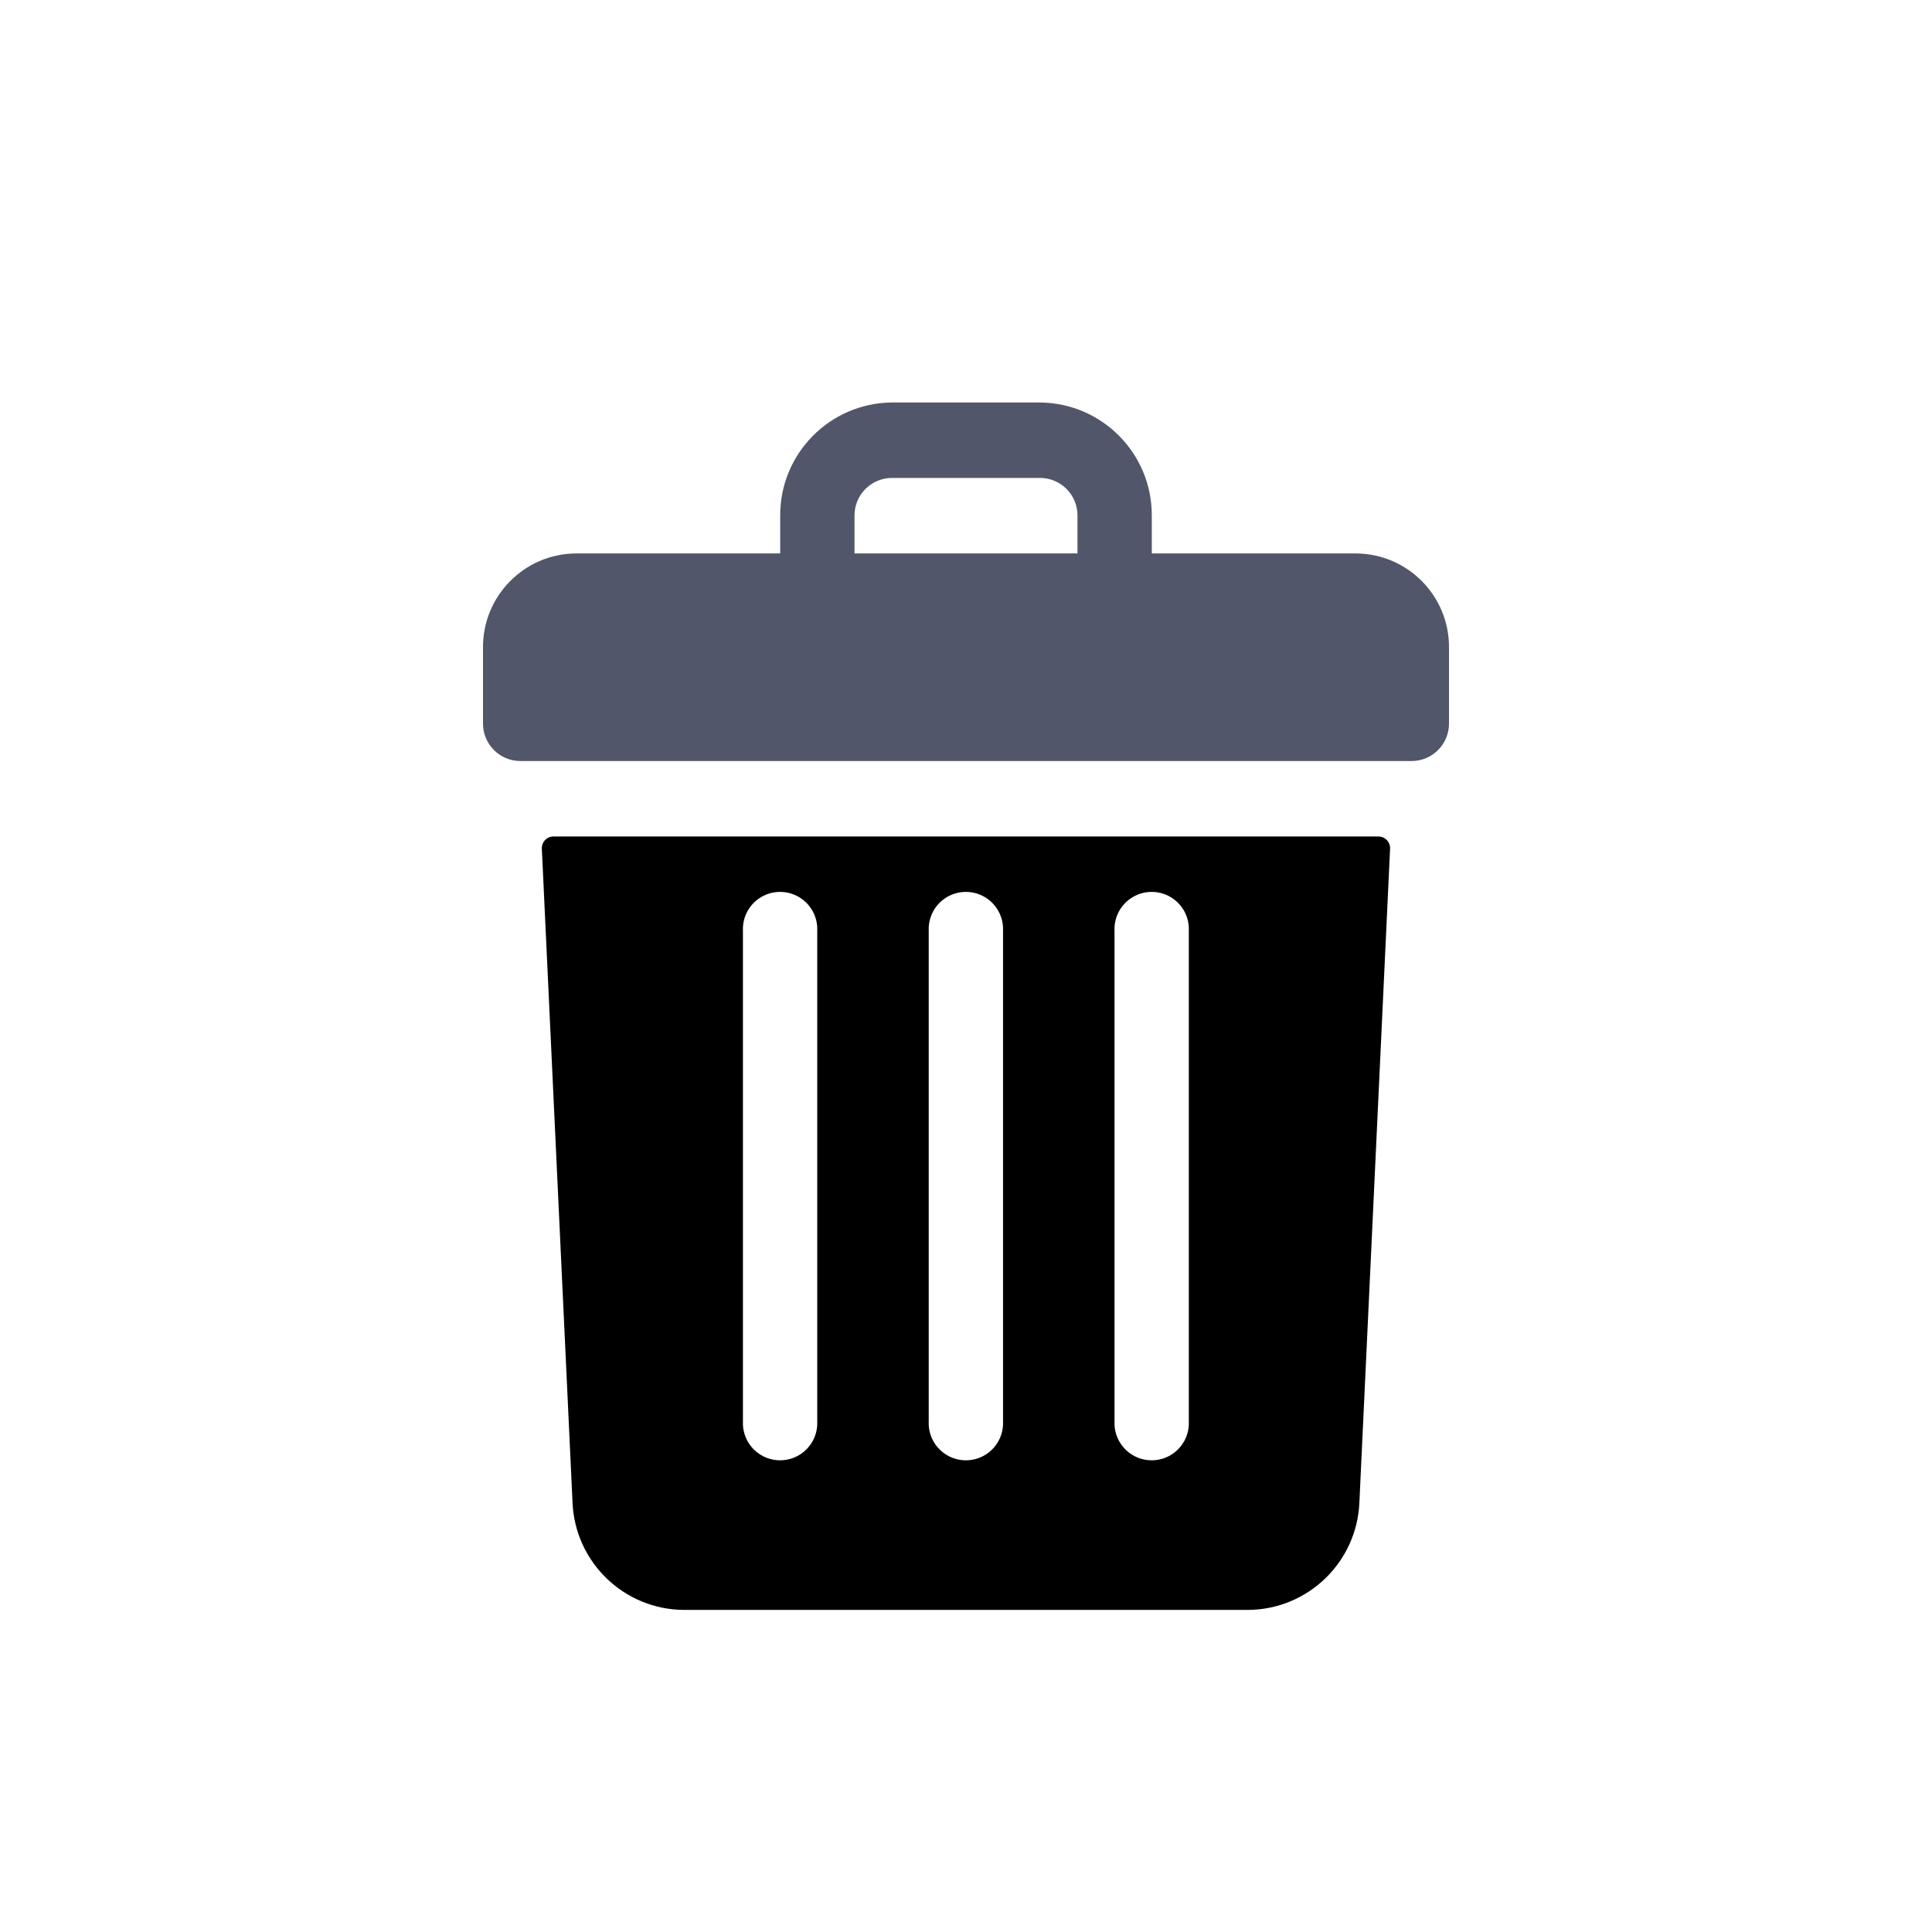
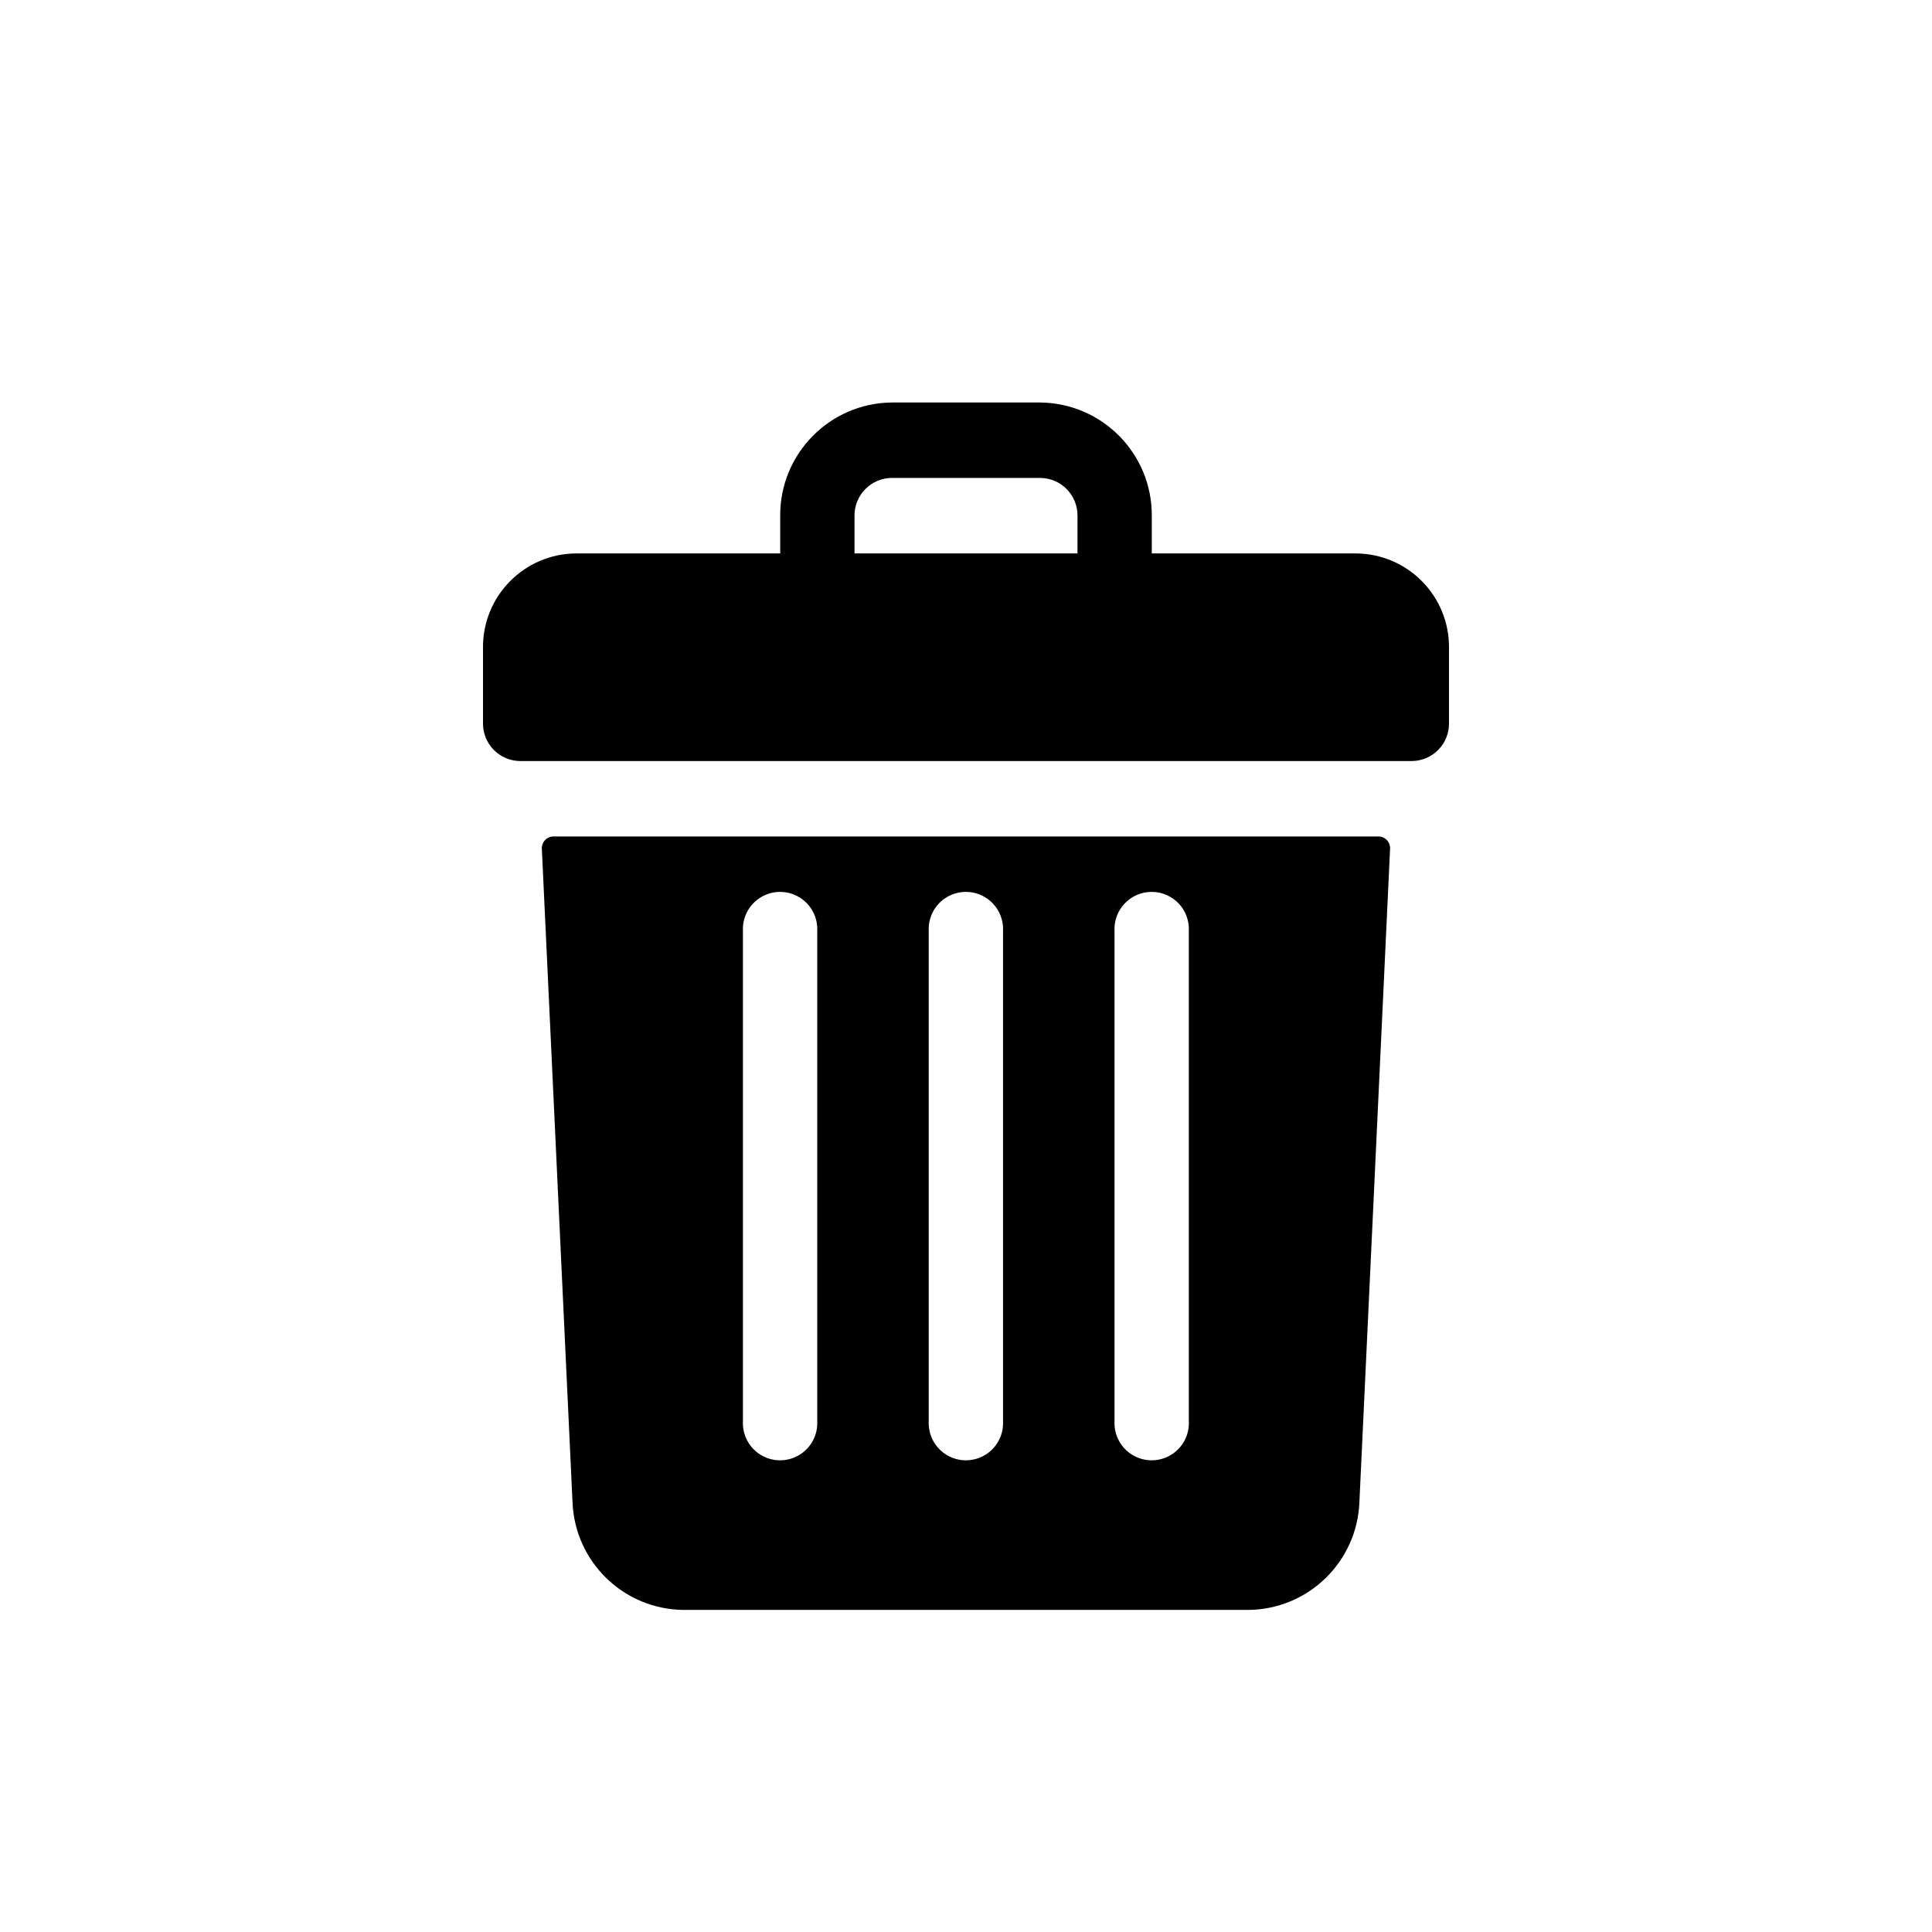
<svg xmlns="http://www.w3.org/2000/svg" id="Component_148_1" data-name="Component 148 – 1" width="24" height="24" viewBox="0 0 24 24">
  <rect id="Rectangle_918" data-name="Rectangle 918" width="24" height="24" fill="none" />
  <g id="trash" transform="translate(-42 5)">
-     <path id="Path_1942" data-name="Path 1942" d="M58.846,1.875H56.308V1.406A1.4,1.4,0,0,0,54.923,0H53.077a1.4,1.4,0,0,0-1.385,1.406v.469H49.154A1.163,1.163,0,0,0,48,3.047v.938a.465.465,0,0,0,.462.469H59.538A.465.465,0,0,0,60,3.984V3.047A1.163,1.163,0,0,0,58.846,1.875Zm-6.231-.469a.466.466,0,0,1,.462-.469h1.846a.466.466,0,0,1,.462.469v.469H52.615Z" fill="#51566a" />
+     <path id="Path_1942" data-name="Path 1942" d="M58.846,1.875H56.308V1.406A1.4,1.4,0,0,0,54.923,0H53.077a1.4,1.4,0,0,0-1.385,1.406v.469H49.154A1.163,1.163,0,0,0,48,3.047v.938a.465.465,0,0,0,.462.469H59.538A.465.465,0,0,0,60,3.984V3.047A1.163,1.163,0,0,0,58.846,1.875Zm-6.231-.469a.466.466,0,0,1,.462-.469h1.846a.466.466,0,0,1,.462.469v.469H52.615Z" fill="currentColor" />
    <path id="Path_1943" data-name="Path 1943" d="M73.508,184a.145.145,0,0,0-.144.153l.381,8.116a1.393,1.393,0,0,0,1.383,1.339h7.009a1.393,1.393,0,0,0,1.383-1.339l.381-8.116a.145.145,0,0,0-.144-.153Zm6.97,1.172a.462.462,0,1,1,.923,0v6.094a.462.462,0,1,1-.923,0Zm-2.308,0a.462.462,0,1,1,.923,0v6.094a.462.462,0,1,1-.923,0Zm-2.308,0a.462.462,0,1,1,.923,0v6.094a.462.462,0,1,1-.923,0Z" transform="translate(-24.633 -178.609)" fill="currentColor" />
  </g>
</svg>
